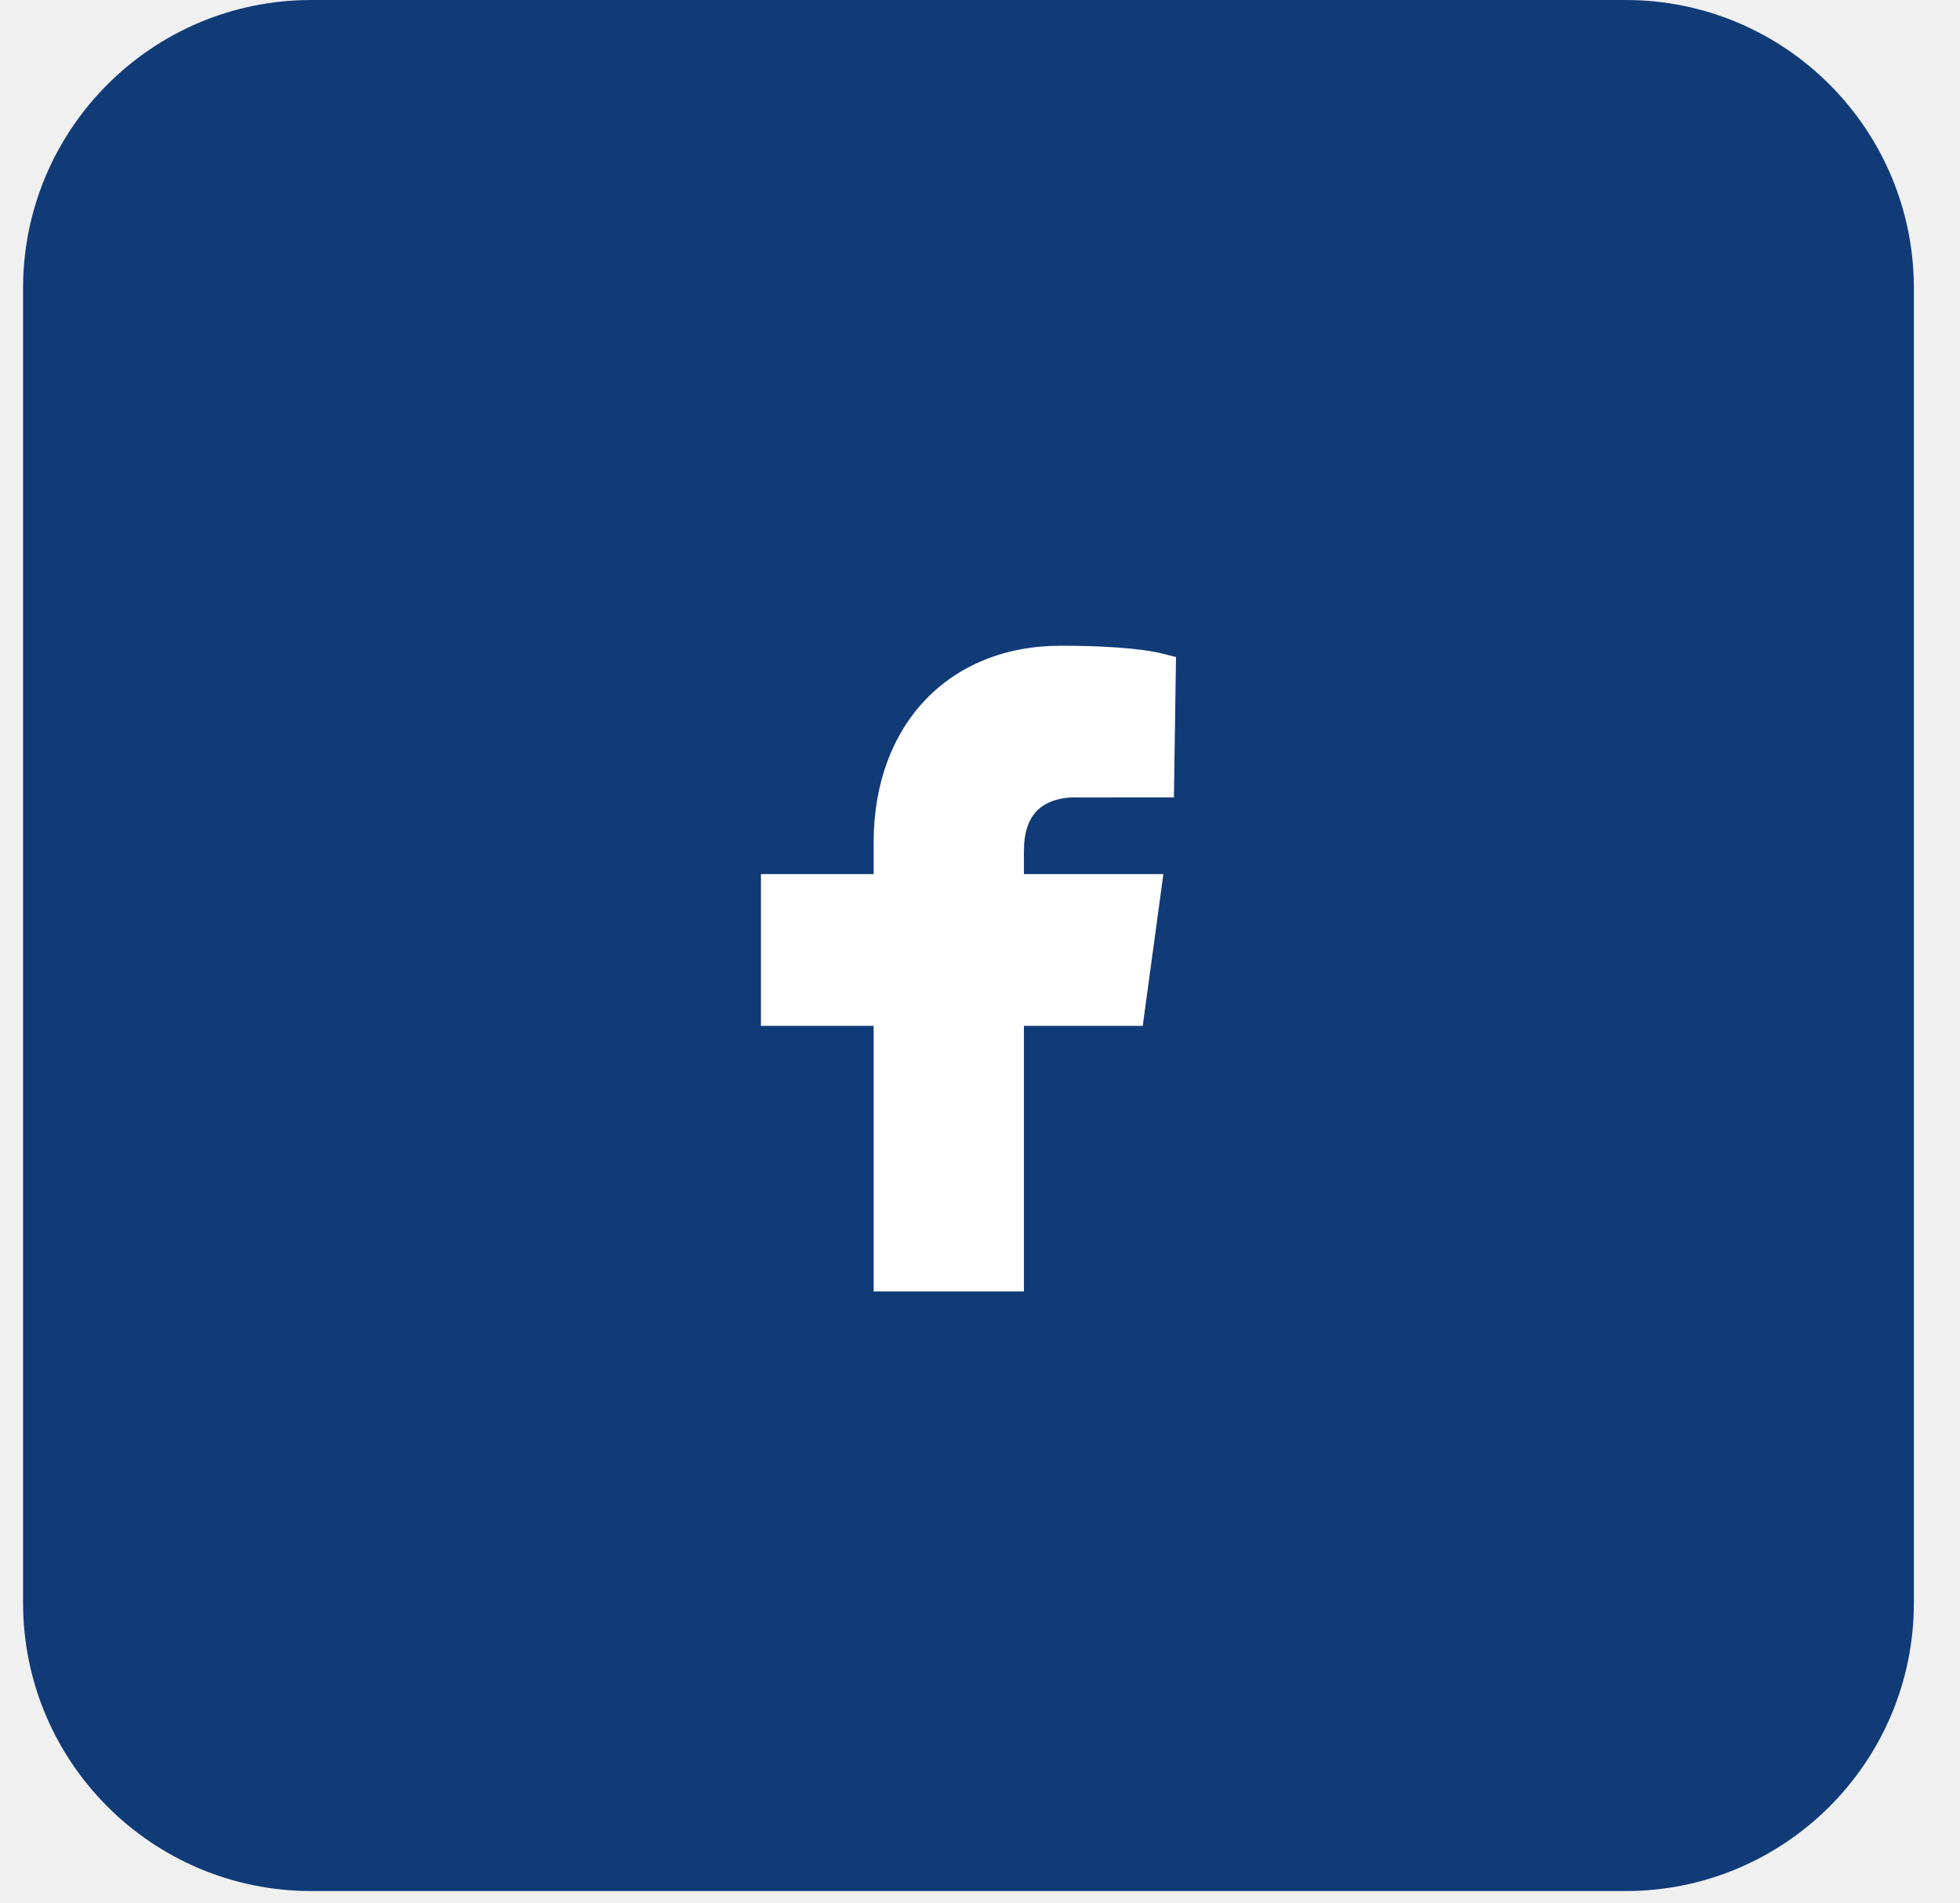
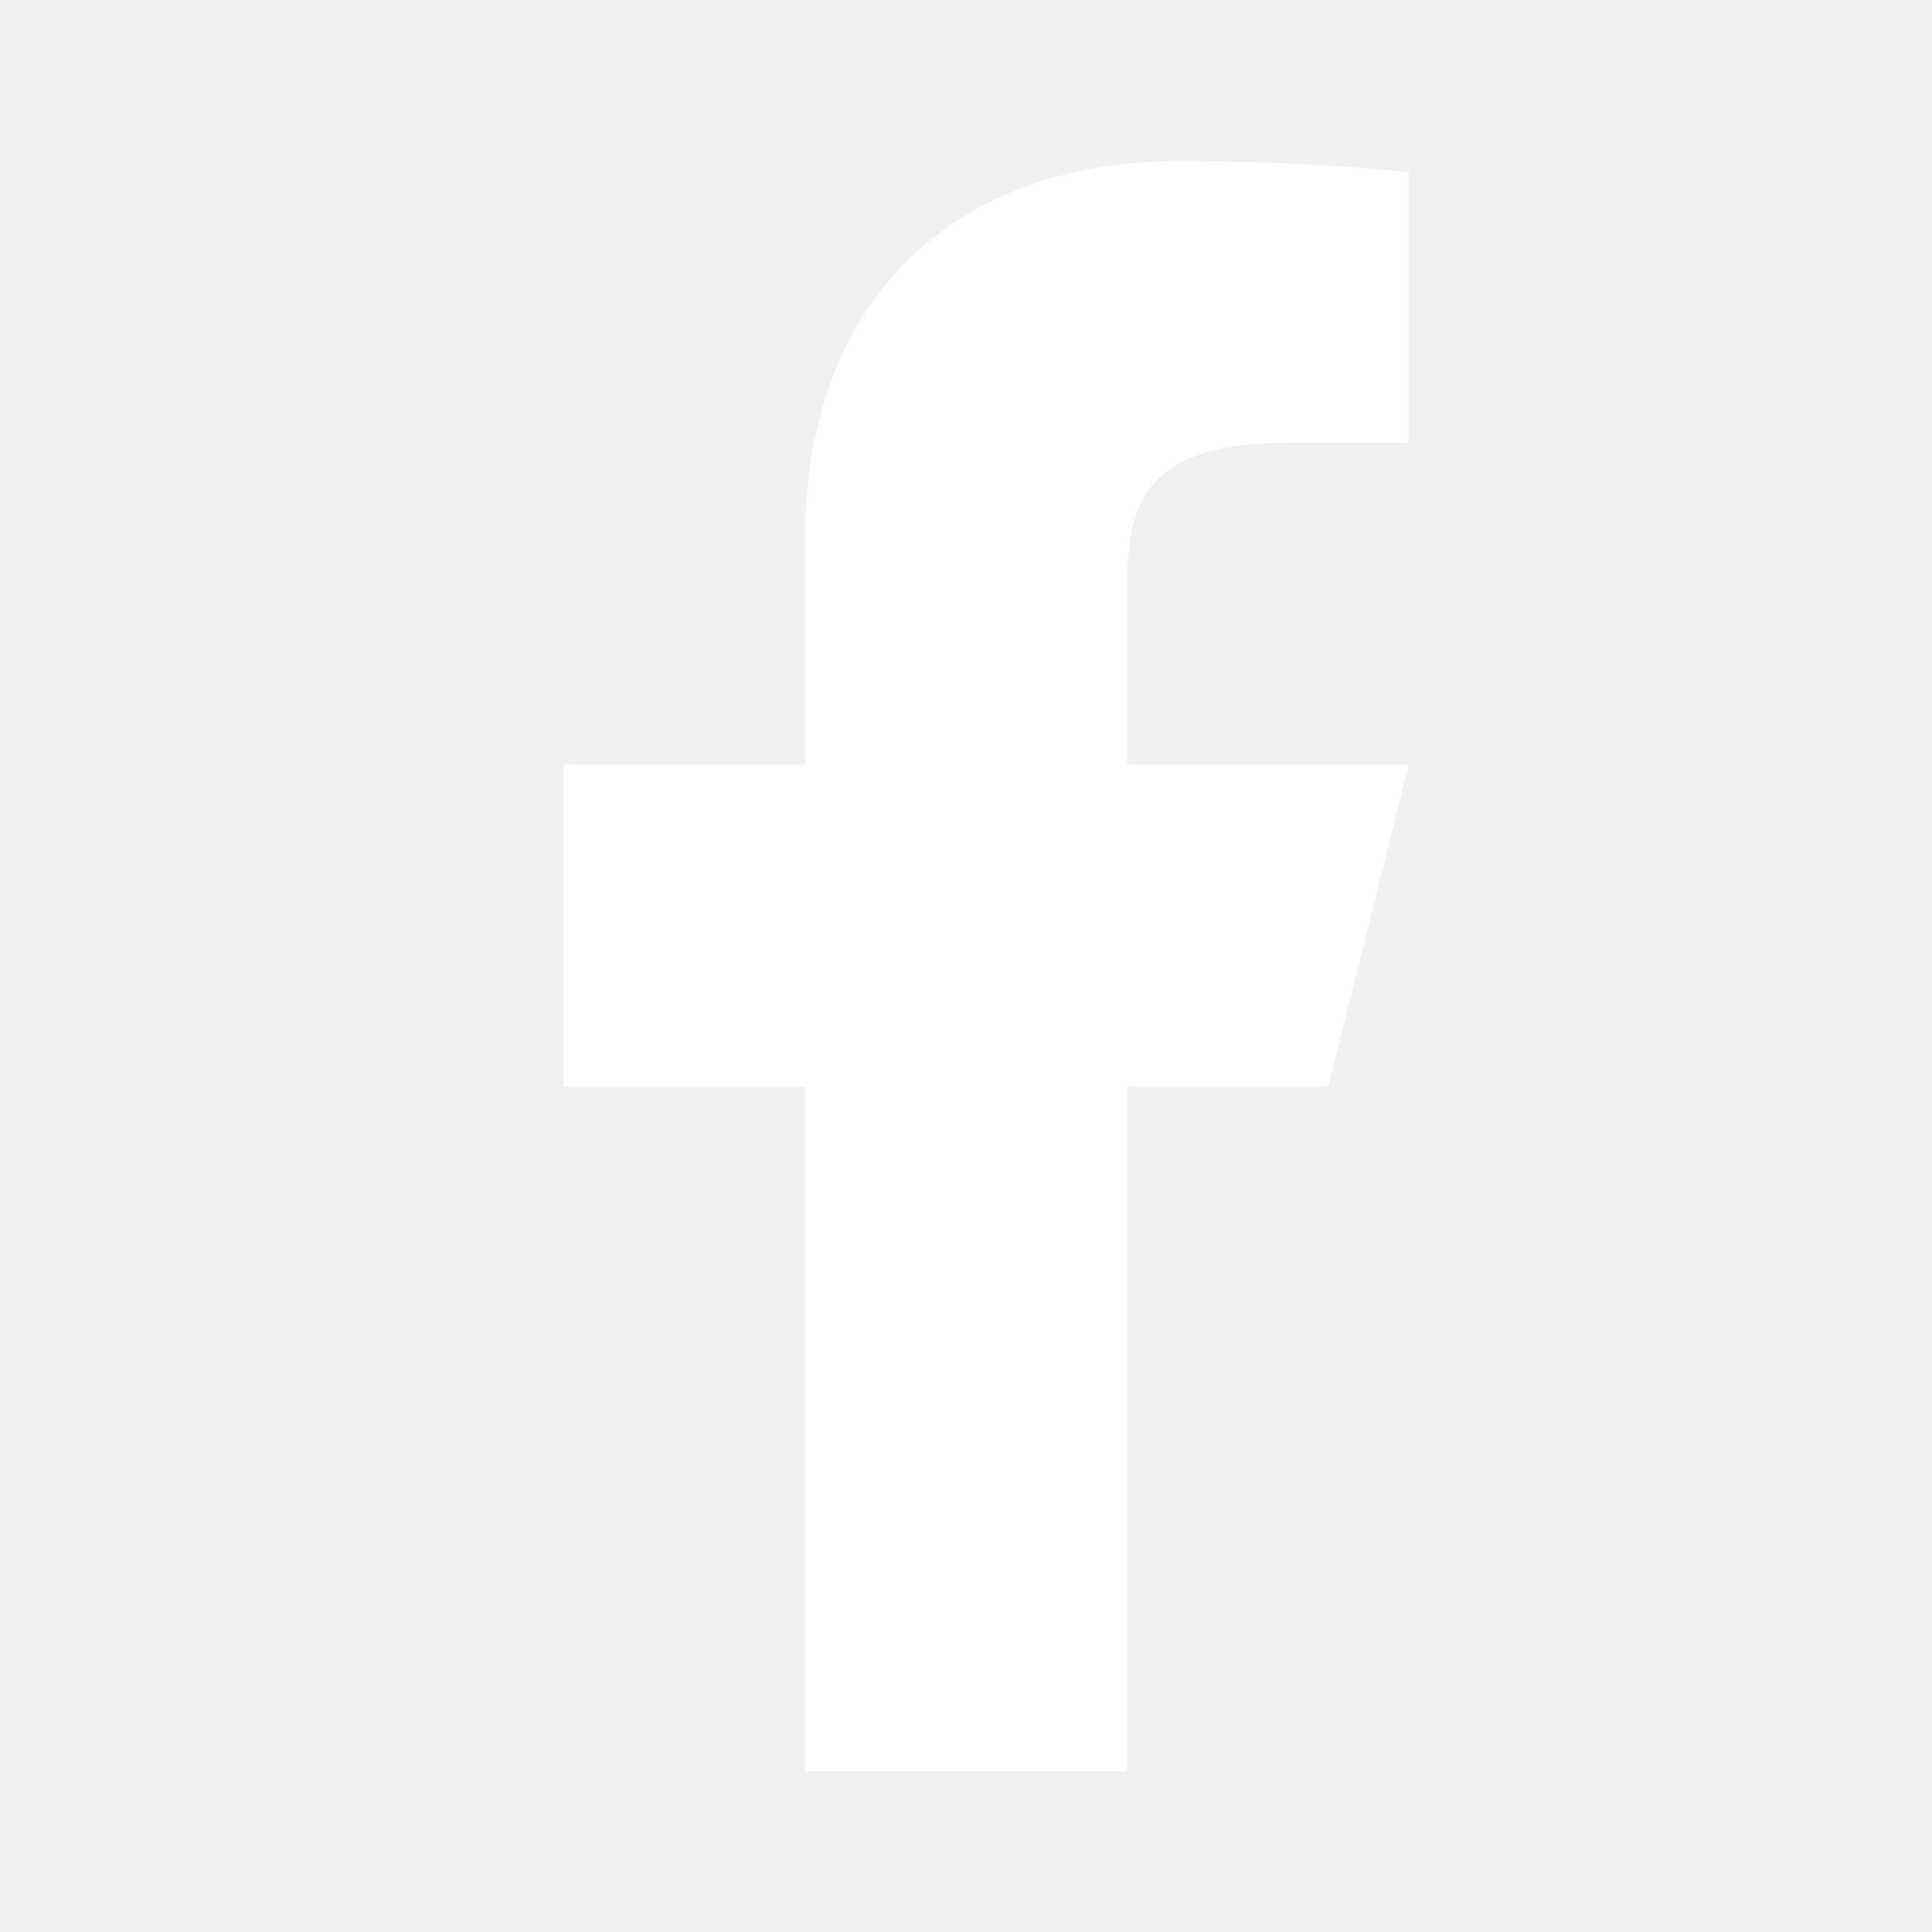
- <svg xmlns="http://www.w3.org/2000/svg" width="34" height="33" viewBox="0 0 34 33" fill="none">
-   <rect x="0.4" width="32.8" height="32.8" rx="5" fill="#113B77" />
-   <path fill-rule="evenodd" clip-rule="evenodd" d="M18.005 14.046C18.263 13.804 18.663 13.831 18.692 13.832L20.364 13.831L20.4 11.396L20.148 11.333C19.986 11.293 19.492 11.2 18.401 11.2C16.46 11.2 15.155 12.572 15.155 14.613V15.161H13.2V17.793H15.155V22.4H17.762V17.793H19.823L20.181 15.161H17.762V14.758C17.762 14.437 17.844 14.197 18.005 14.046Z" fill="white" />
+ <svg xmlns="http://www.w3.org/2000/svg" width="24" height="24" viewBox="0 0 24 24" fill="none">
+   <path d="M14 13.5H16.5L17.5 9.5H14V7.5C14 6.47 14 5.5 16 5.5H17.5V2.14C17.174 2.097 15.943 2 14.643 2C11.928 2 10 3.657 10 6.7V9.5H7V13.5H10V22H14V13.5Z" fill="white" />
</svg>
